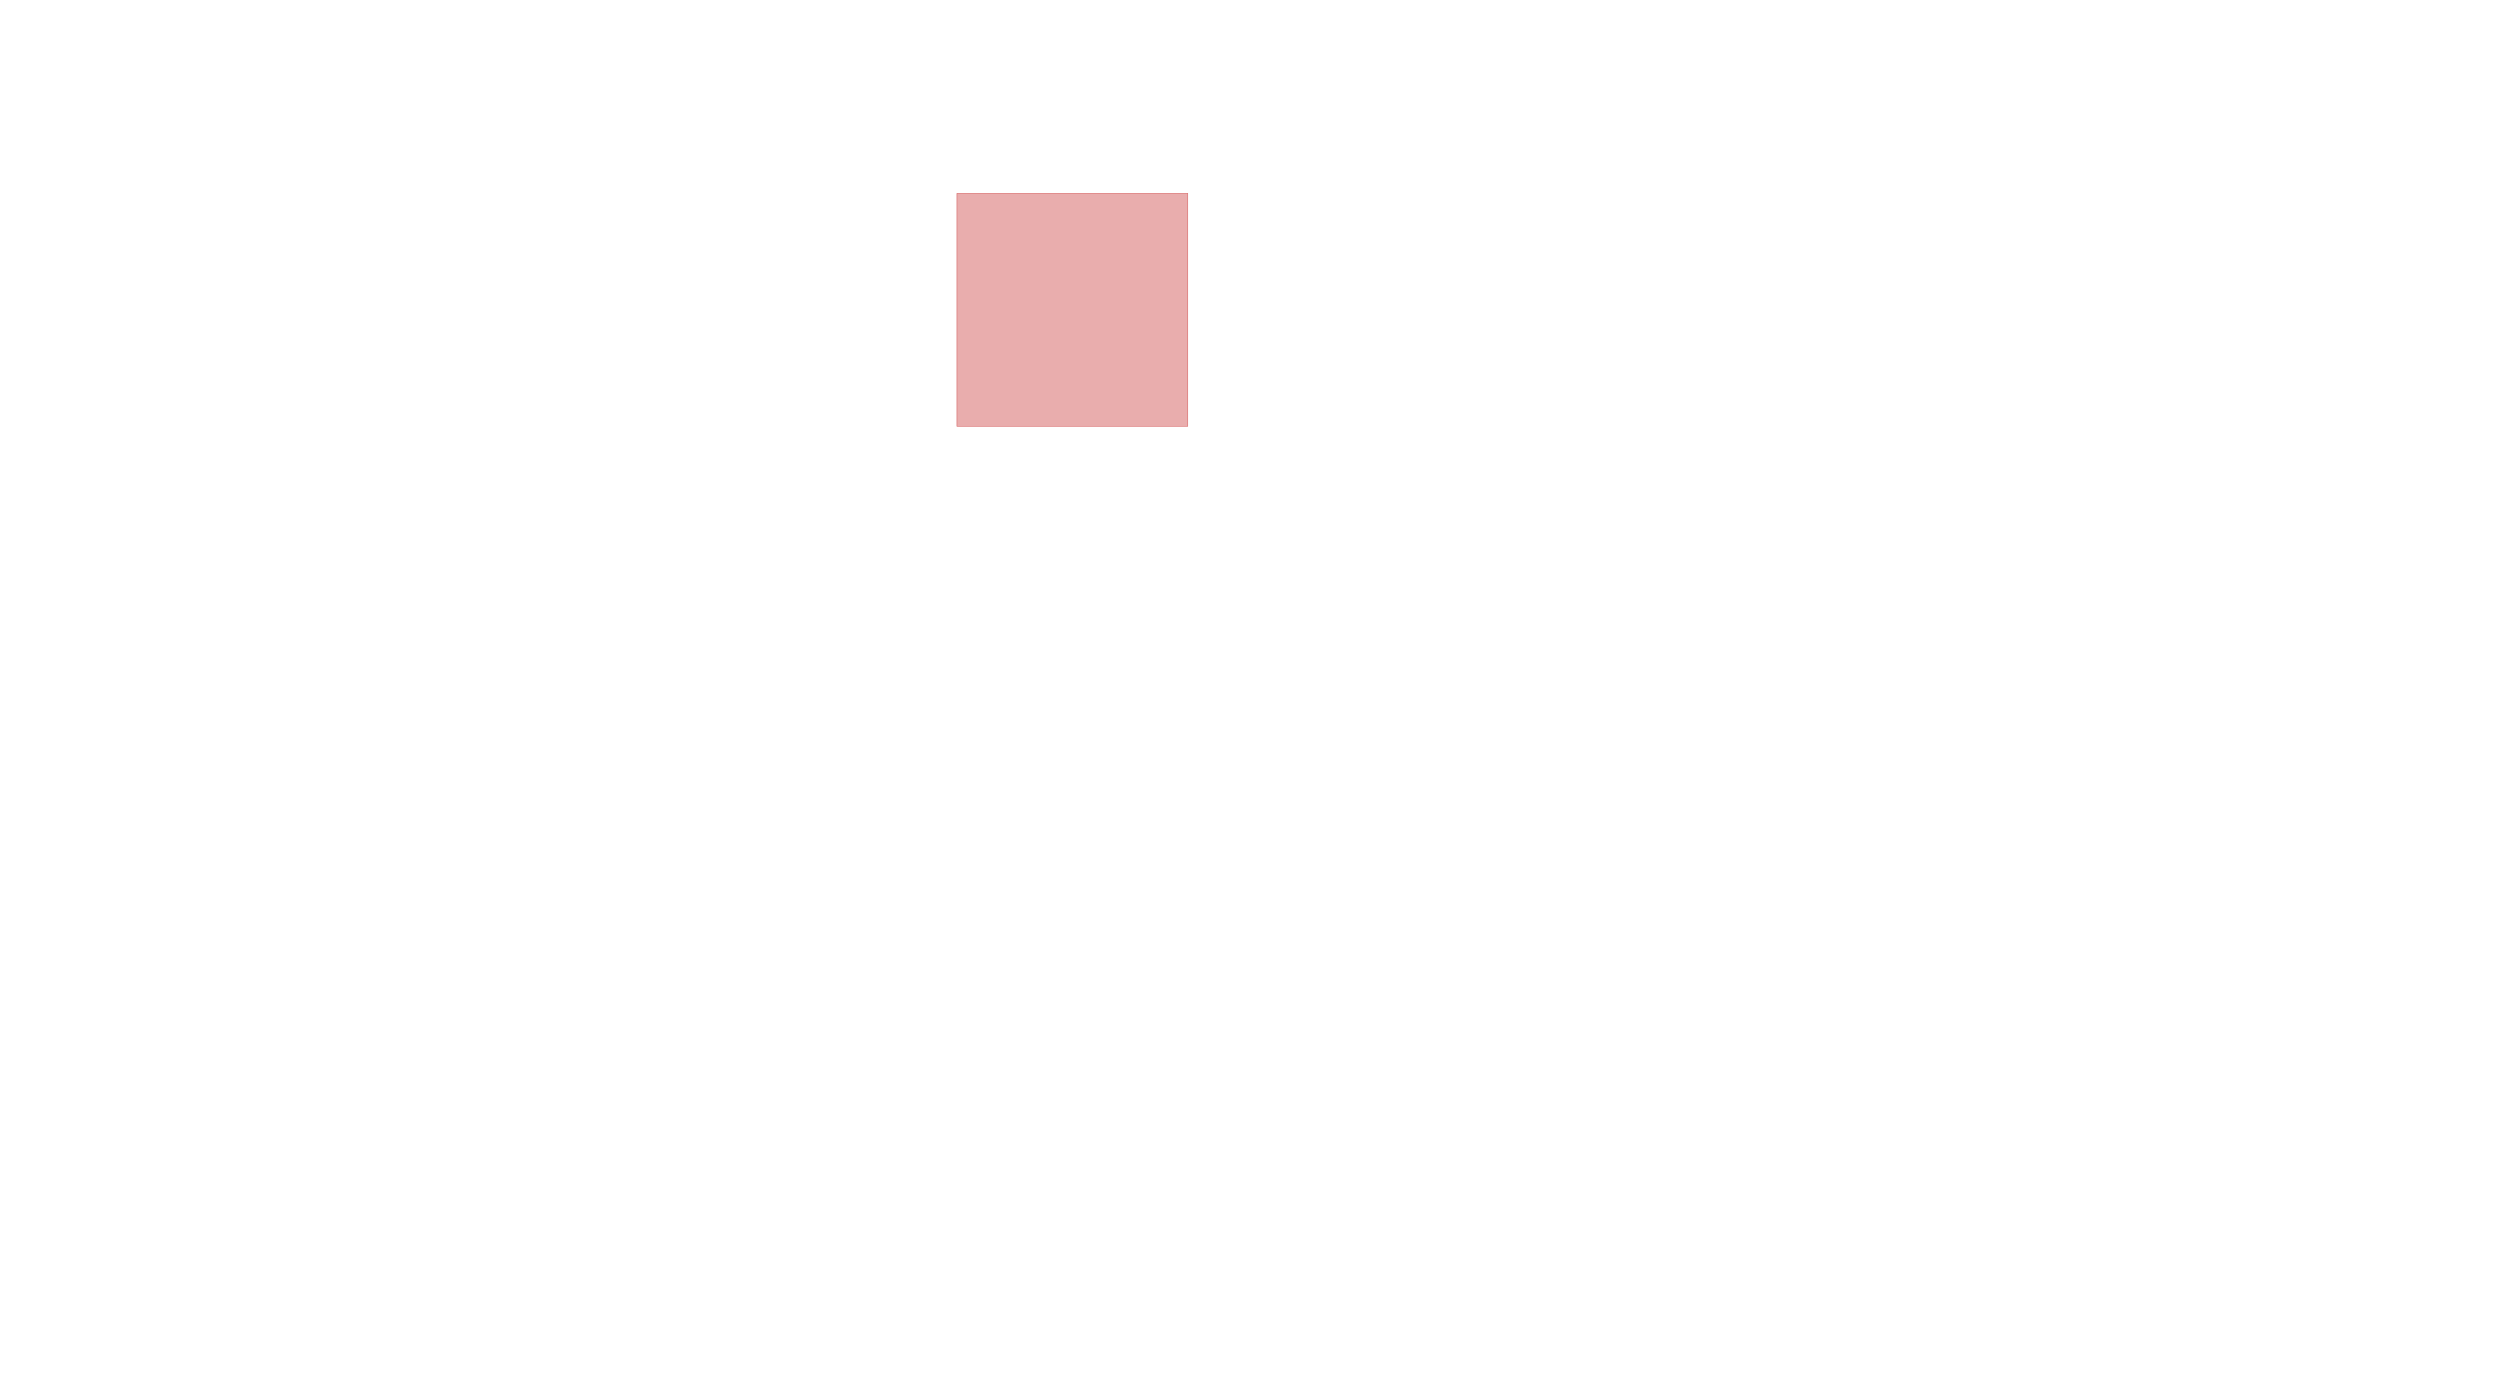
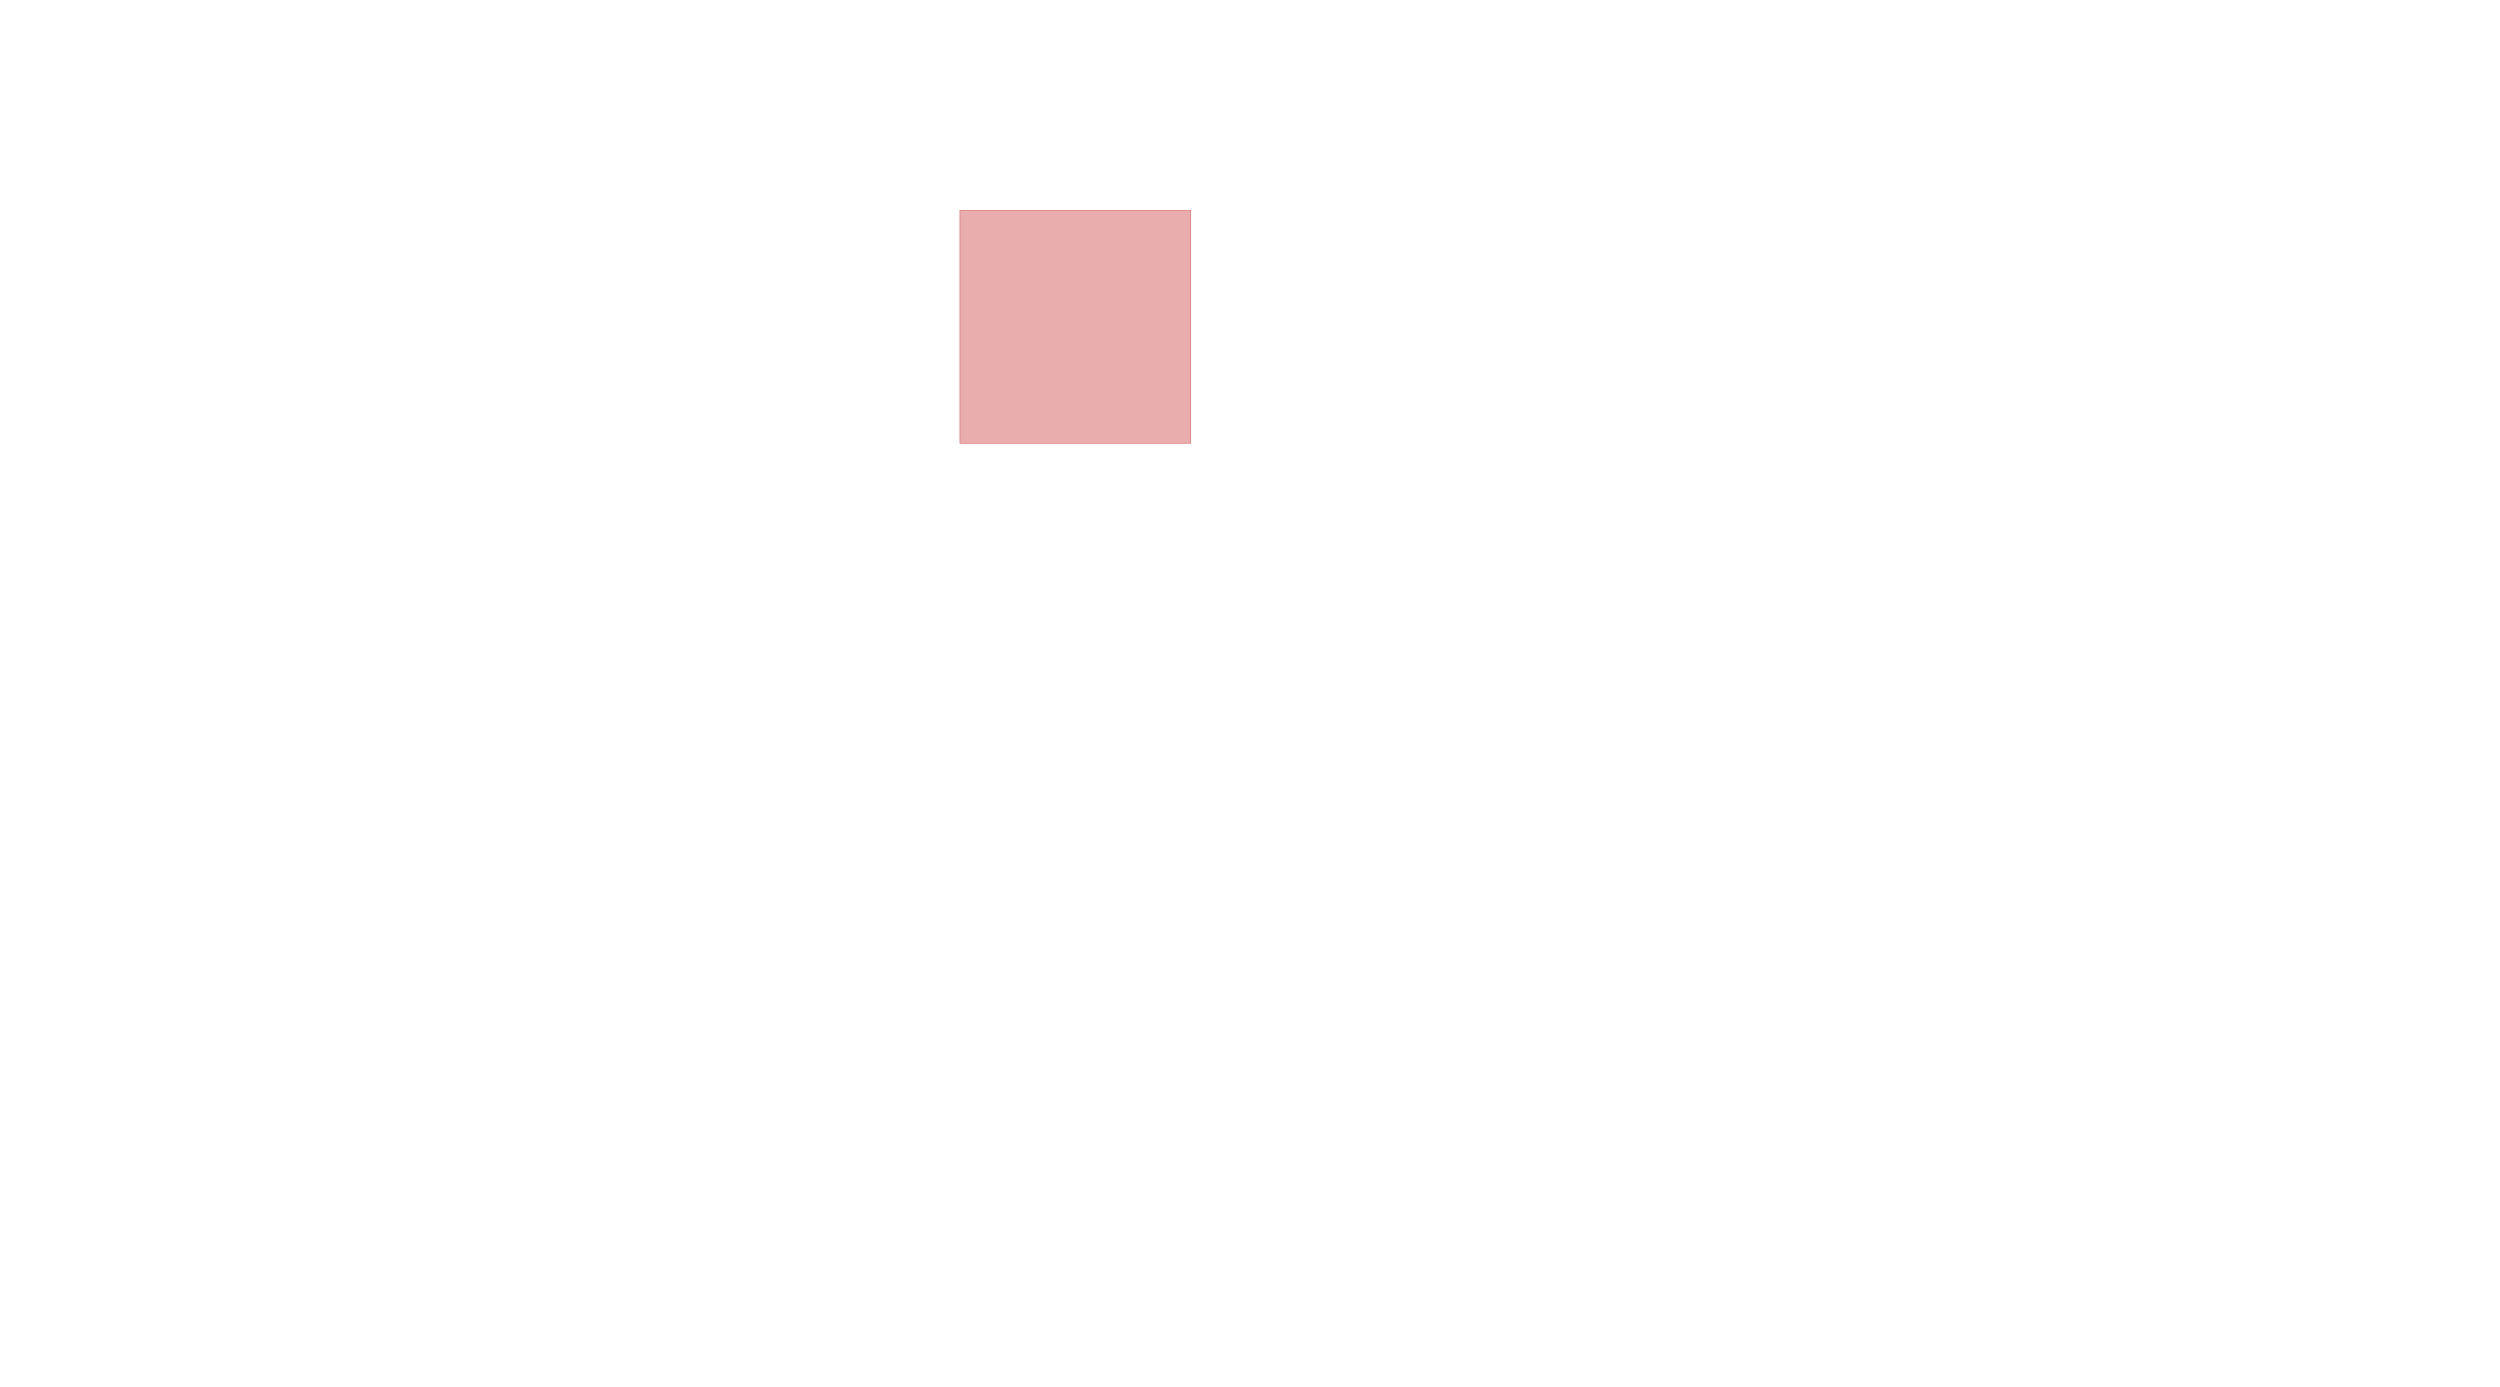
<svg xmlns="http://www.w3.org/2000/svg" viewBox="0,0,5003,2775">
  <g>
-     <polygon fill="rgba(200,50,50,0.4)" stroke="rgba(200,50,50,0.8)" points="1915,387 2377,387 2377,853 1915,853" />
+     <polygon fill="rgba(200,50,50,0.4)" stroke="rgba(200,50,50,0.8)" points="1921,421 2383,421 2383,887 1921,887" />
  </g>
</svg>
